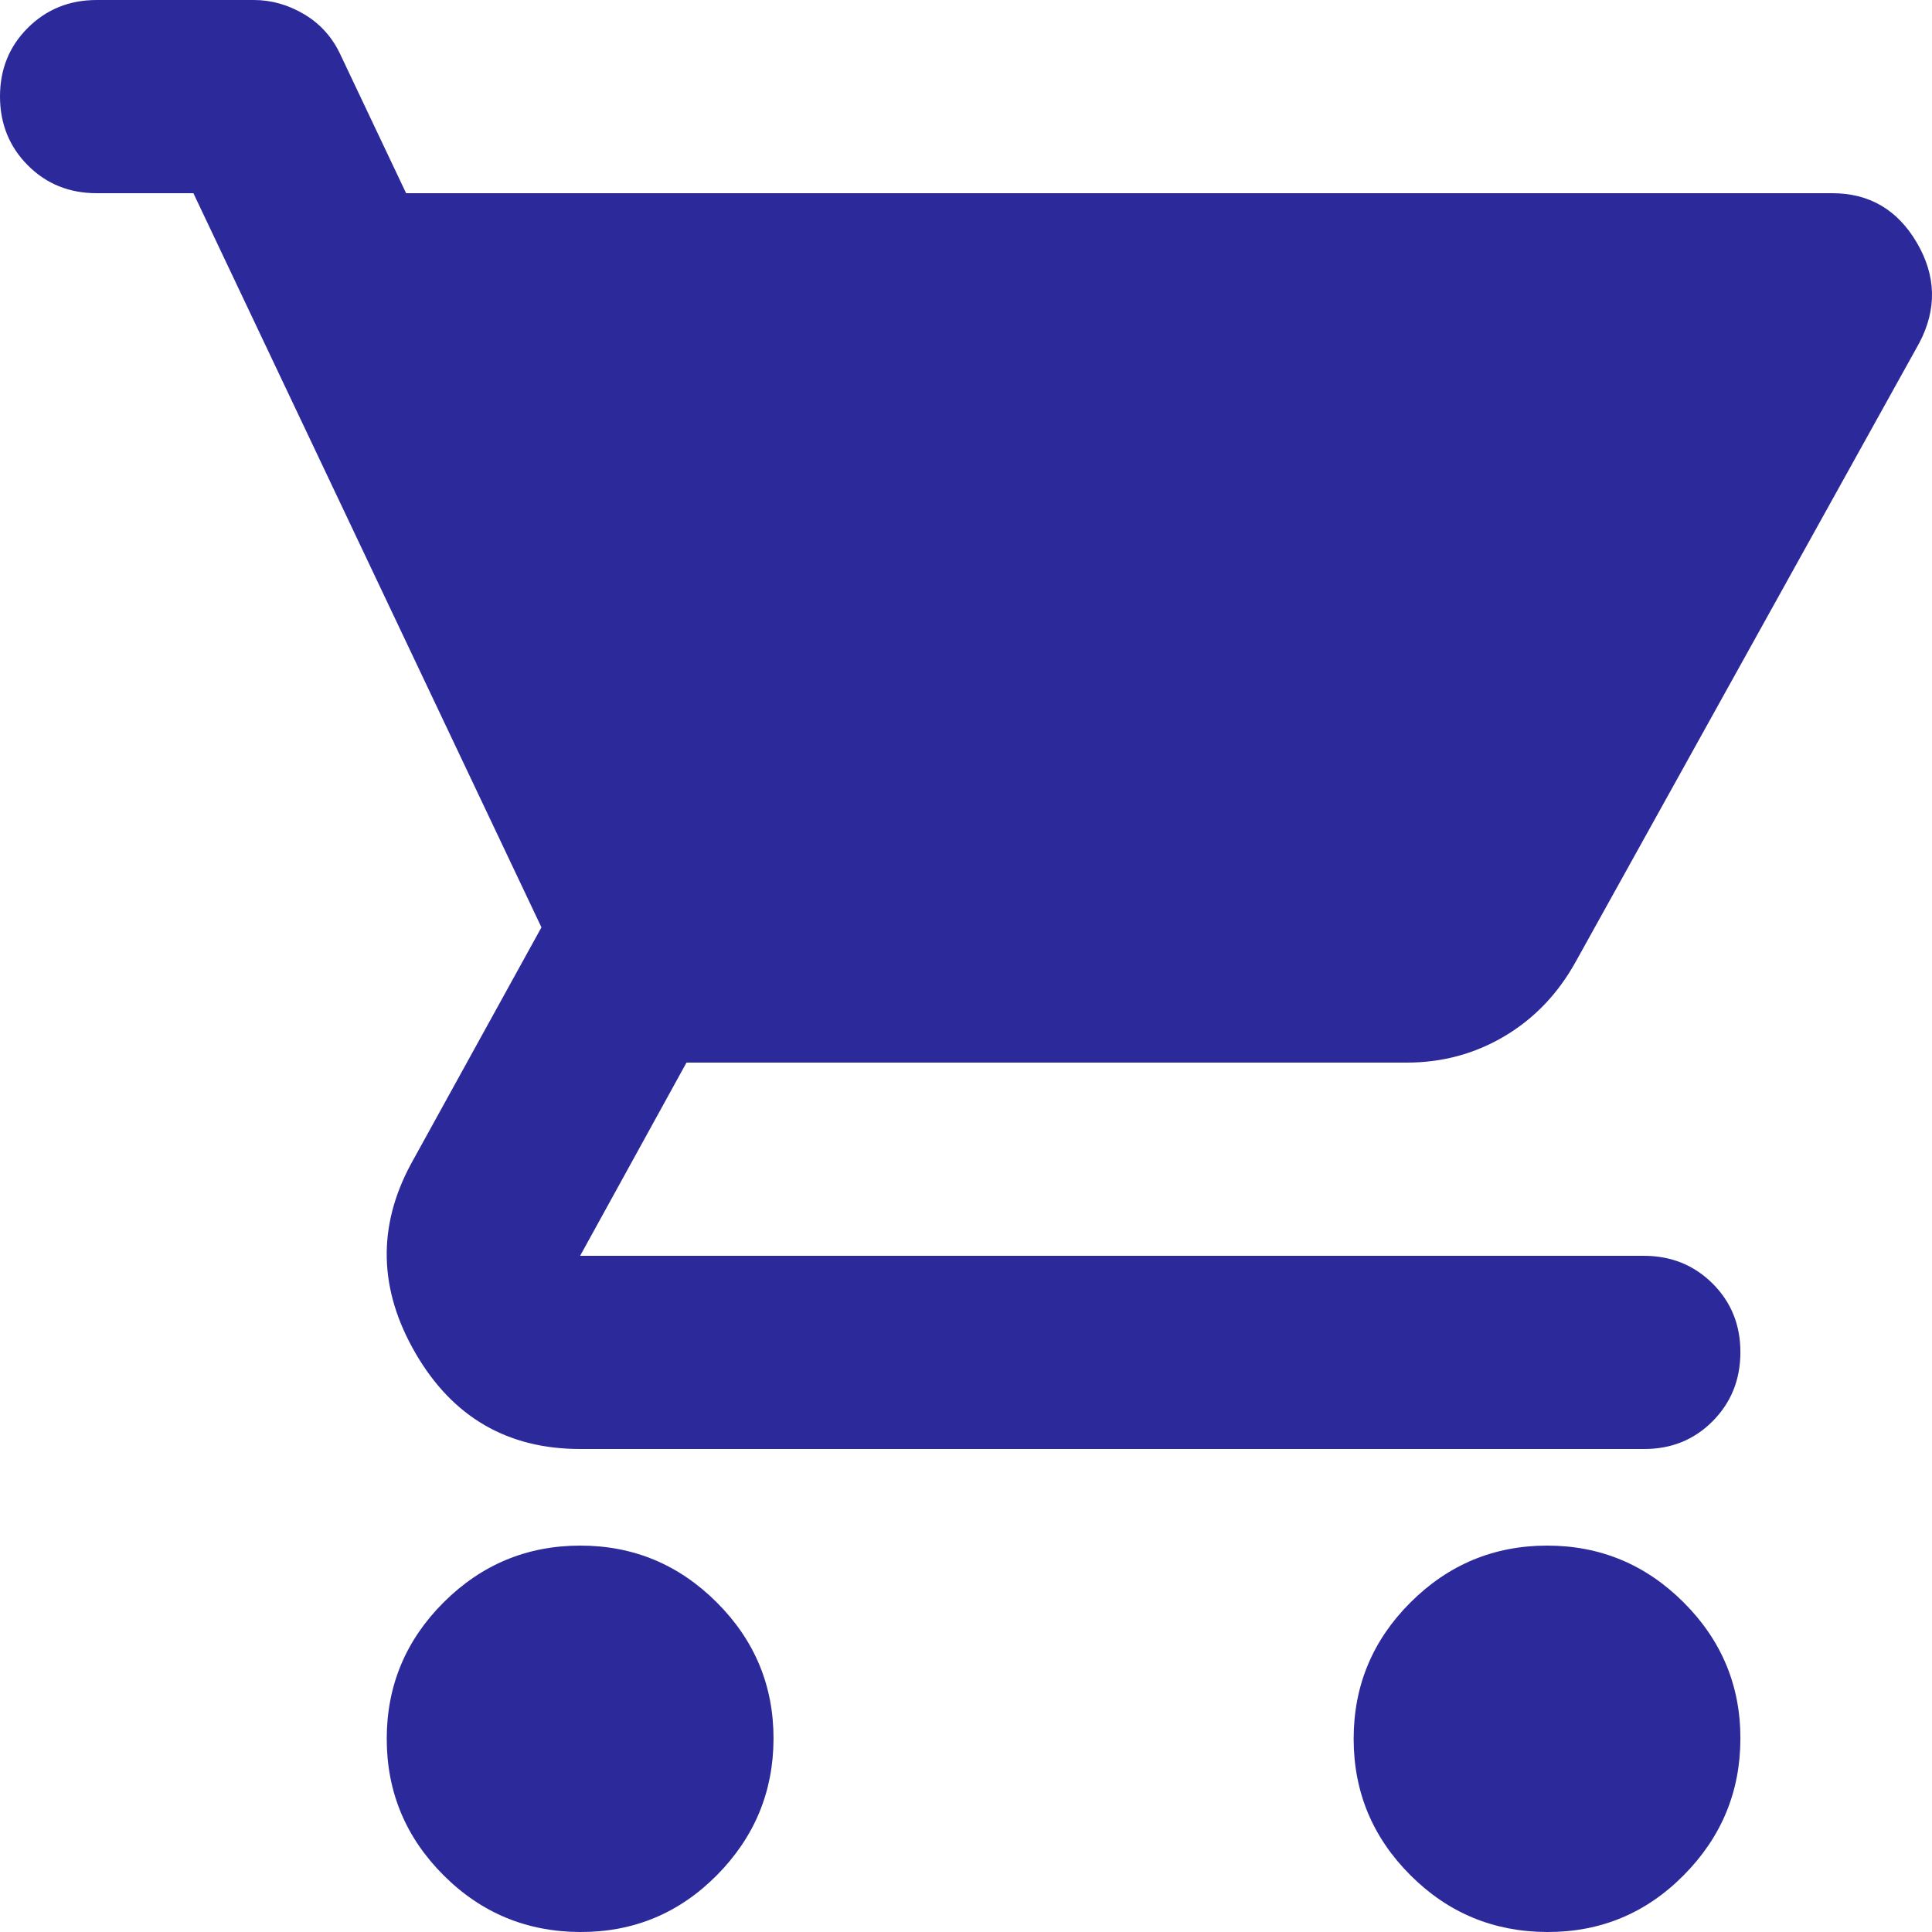
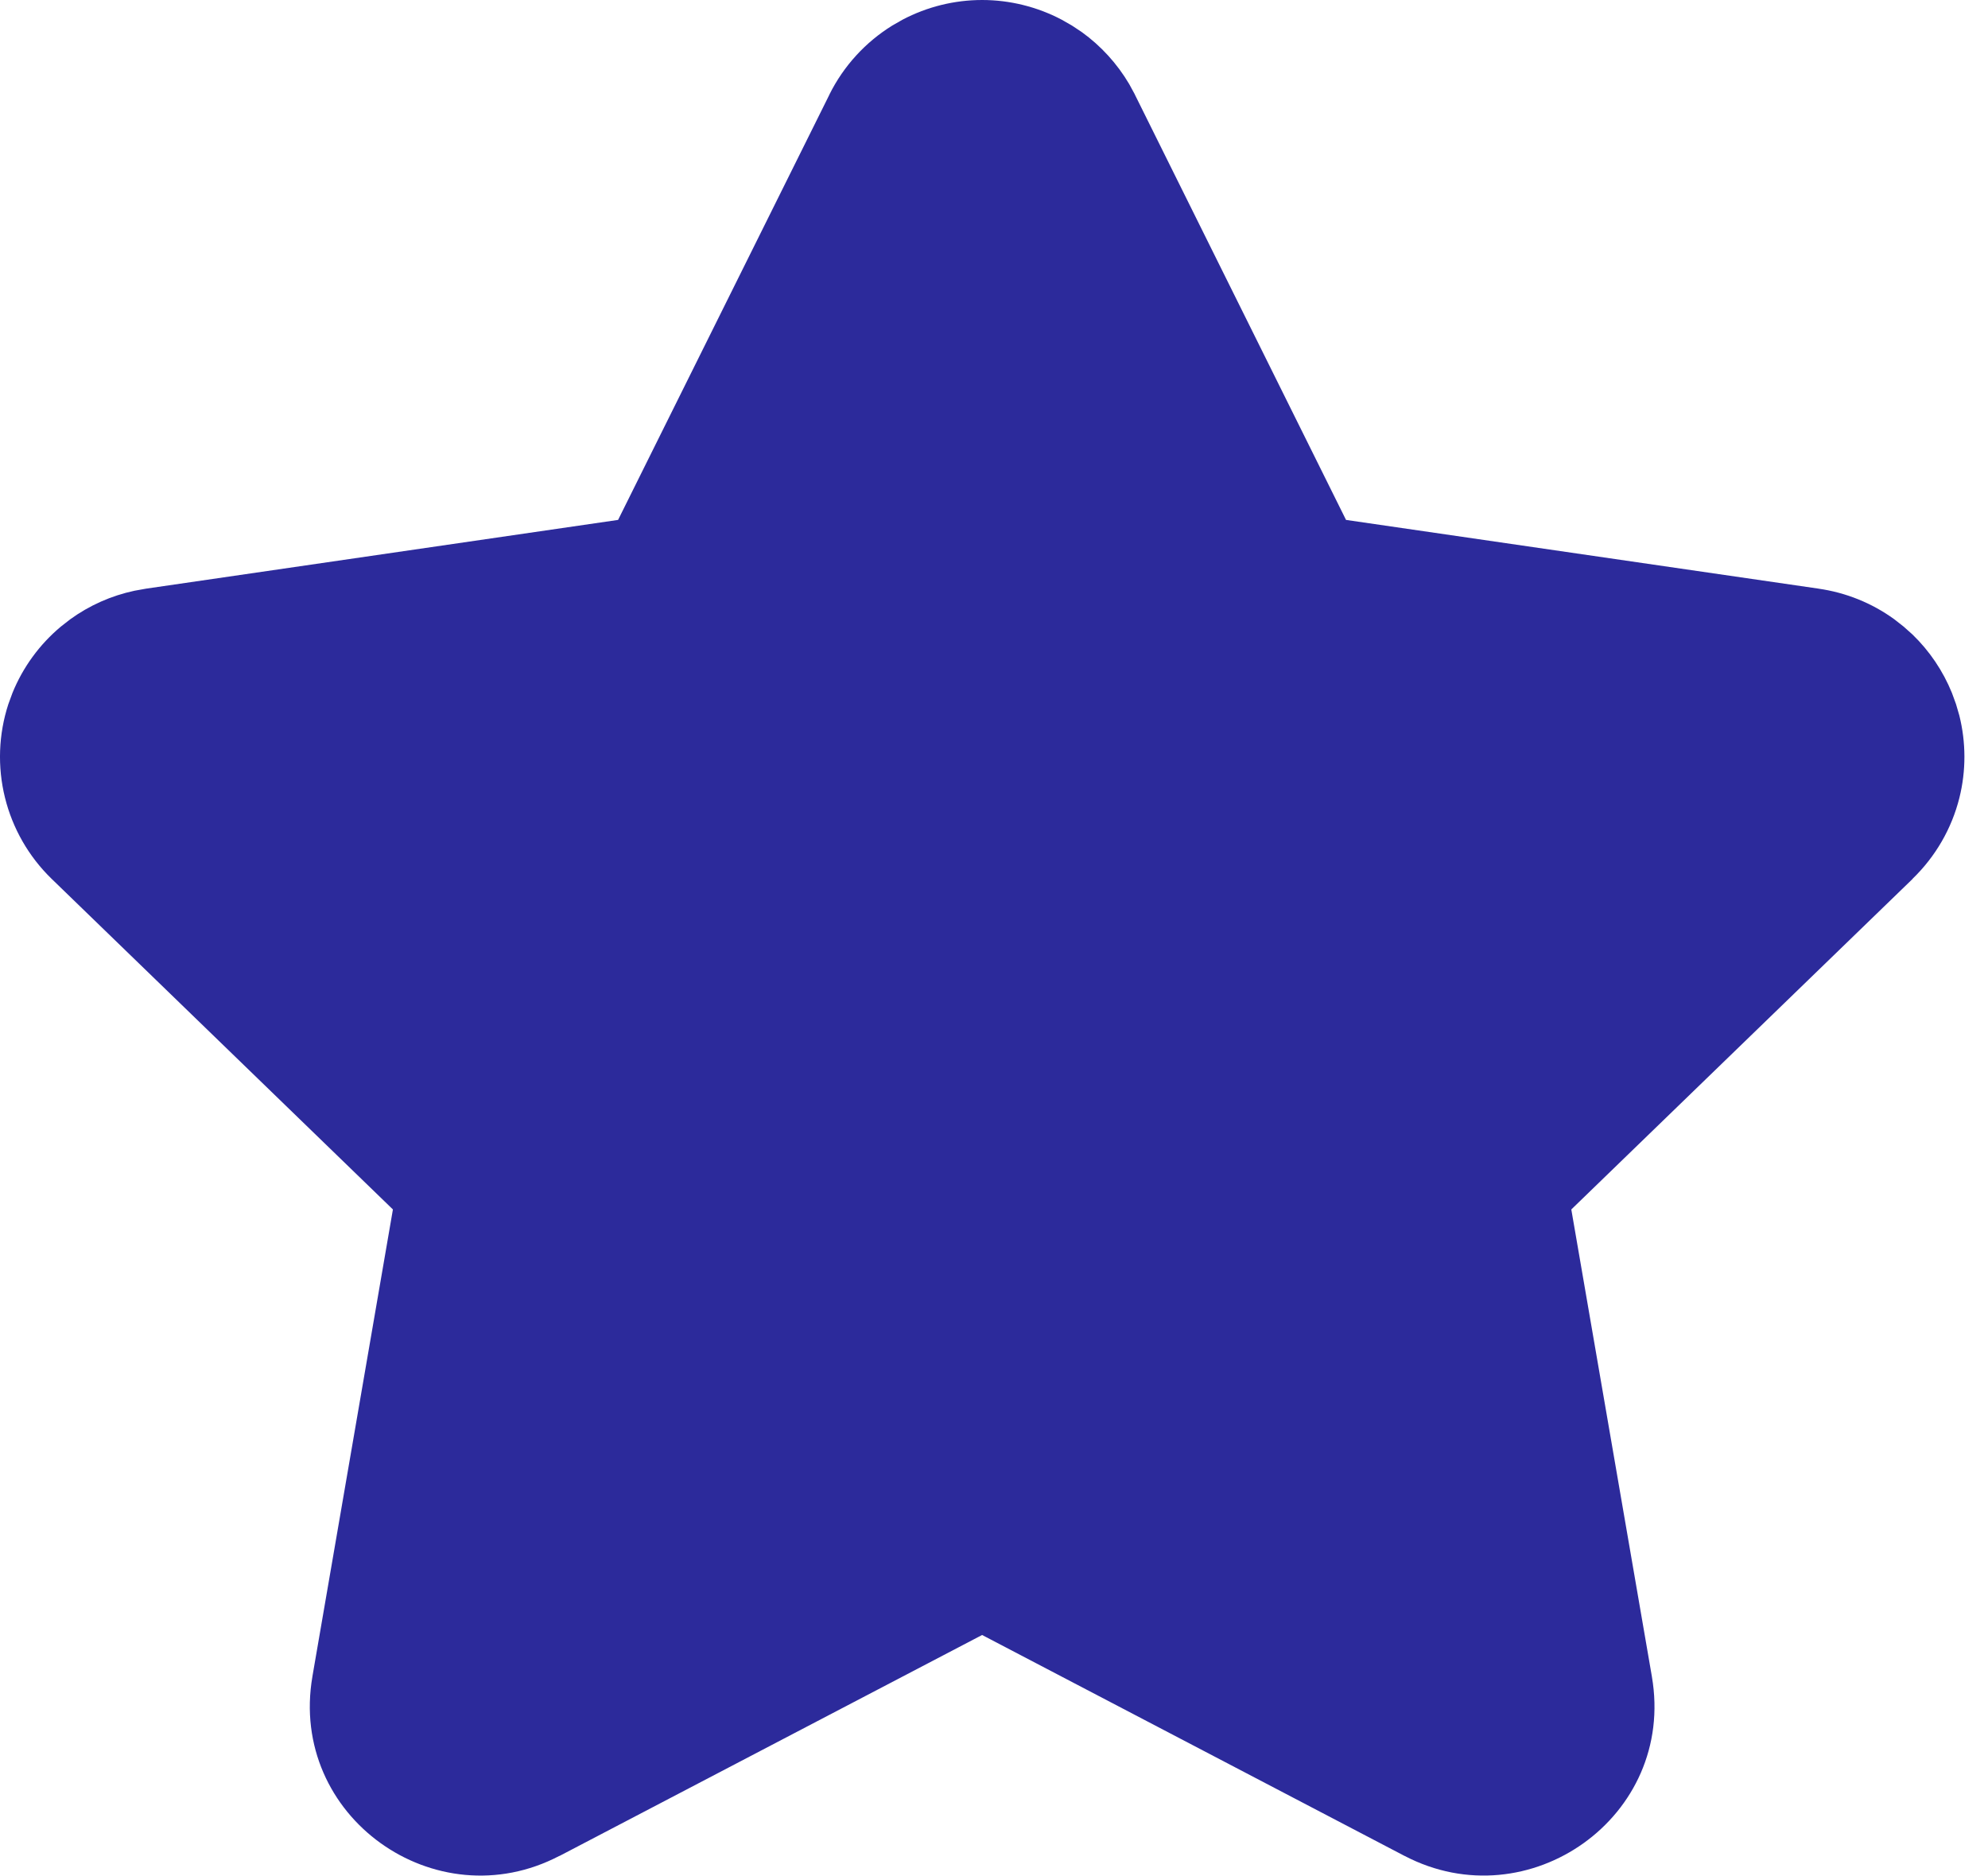
- <svg xmlns="http://www.w3.org/2000/svg" width="40" height="40" viewBox="0 0 40 40" fill="none">
-   <path d="M9.184 38.826C8.4 38.042 8.007 37.1 8.007 36C8.007 34.9 8.4 33.959 9.184 33.176C9.969 32.393 10.911 32.001 12.011 32C13.111 31.999 14.054 32.391 14.84 33.176C15.626 33.961 16.017 34.903 16.015 36C16.012 37.097 15.62 38.039 14.84 38.826C14.059 39.613 13.116 40.004 12.011 40C10.906 39.996 9.964 39.605 9.184 38.826ZM29.203 38.826C28.418 38.042 28.026 37.1 28.026 36C28.026 34.9 28.418 33.959 29.203 33.176C29.988 32.393 30.93 32.001 32.03 32C33.129 31.999 34.072 32.391 34.858 33.176C35.644 33.961 36.036 34.903 36.033 36C36.031 37.097 35.639 38.039 34.858 38.826C34.078 39.613 33.135 40.004 32.03 40C30.925 39.996 29.982 39.605 29.203 38.826ZM8.408 4H37.935C38.702 4 39.286 4.342 39.687 5.026C40.087 5.71 40.104 6.401 39.737 7.1L32.63 19.9C32.263 20.567 31.771 21.083 31.155 21.45C30.538 21.817 29.862 22 29.127 22H14.213L12.011 26H34.031C34.599 26 35.074 26.192 35.459 26.576C35.843 26.96 36.035 27.435 36.033 28C36.032 28.565 35.84 29.041 35.457 29.426C35.074 29.811 34.599 30.003 34.031 30H12.011C10.51 30 9.375 29.342 8.608 28.026C7.841 26.71 7.807 25.401 8.508 24.1L11.21 19.2L4.004 4H2.002C1.435 4 0.96 3.808 0.577 3.424C0.194 3.04 0.001 2.565 6.90293e-06 2C-0.001 1.435 0.191 0.96 0.577 0.576C0.962 0.192 1.437 0 2.002 0H5.255C5.622 0 5.972 0.1 6.306 0.3C6.639 0.5 6.89 0.783 7.057 1.15L8.408 4Z" fill="#2C2A9B" />
+ <svg xmlns="http://www.w3.org/2000/svg" width="53" height="50" viewBox="0 0 53 50" fill="none">
+   <path d="M26.183 0C26.922 2.55603e-05 27.649 0.181 28.301 0.523L28.576 0.68L28.84 0.855C29.352 1.224 29.782 1.696 30.103 2.239L30.254 2.516L30.256 2.523L35.885 13.86L48.481 15.692H48.478C49.209 15.796 49.903 16.075 50.498 16.506L50.747 16.701L50.985 16.913C51.441 17.353 51.799 17.884 52.038 18.471L52.147 18.77L52.236 19.075C52.415 19.793 52.417 20.545 52.238 21.266C52.033 22.089 51.599 22.836 50.99 23.426L50.992 23.428L41.891 32.242L44.039 44.693V44.695C44.682 48.433 40.748 51.197 37.448 49.476H37.446L26.183 43.586L14.917 49.476L14.915 49.474C11.607 51.204 7.688 48.421 8.329 44.693V44.69L10.475 32.242L1.374 23.426L1.371 23.423C0.764 22.832 0.335 22.083 0.132 21.261C-0.071 20.439 -0.04 19.576 0.223 18.77L0.332 18.473C0.61 17.789 1.052 17.182 1.62 16.706L1.87 16.511C2.382 16.139 2.966 15.88 3.585 15.748L3.897 15.692L16.478 13.86L22.112 2.523L22.114 2.516C22.491 1.76 23.072 1.124 23.79 0.68L24.065 0.523C24.716 0.181 25.444 9.22294e-05 26.183 0Z" fill="#2C2A9B" />
</svg>
